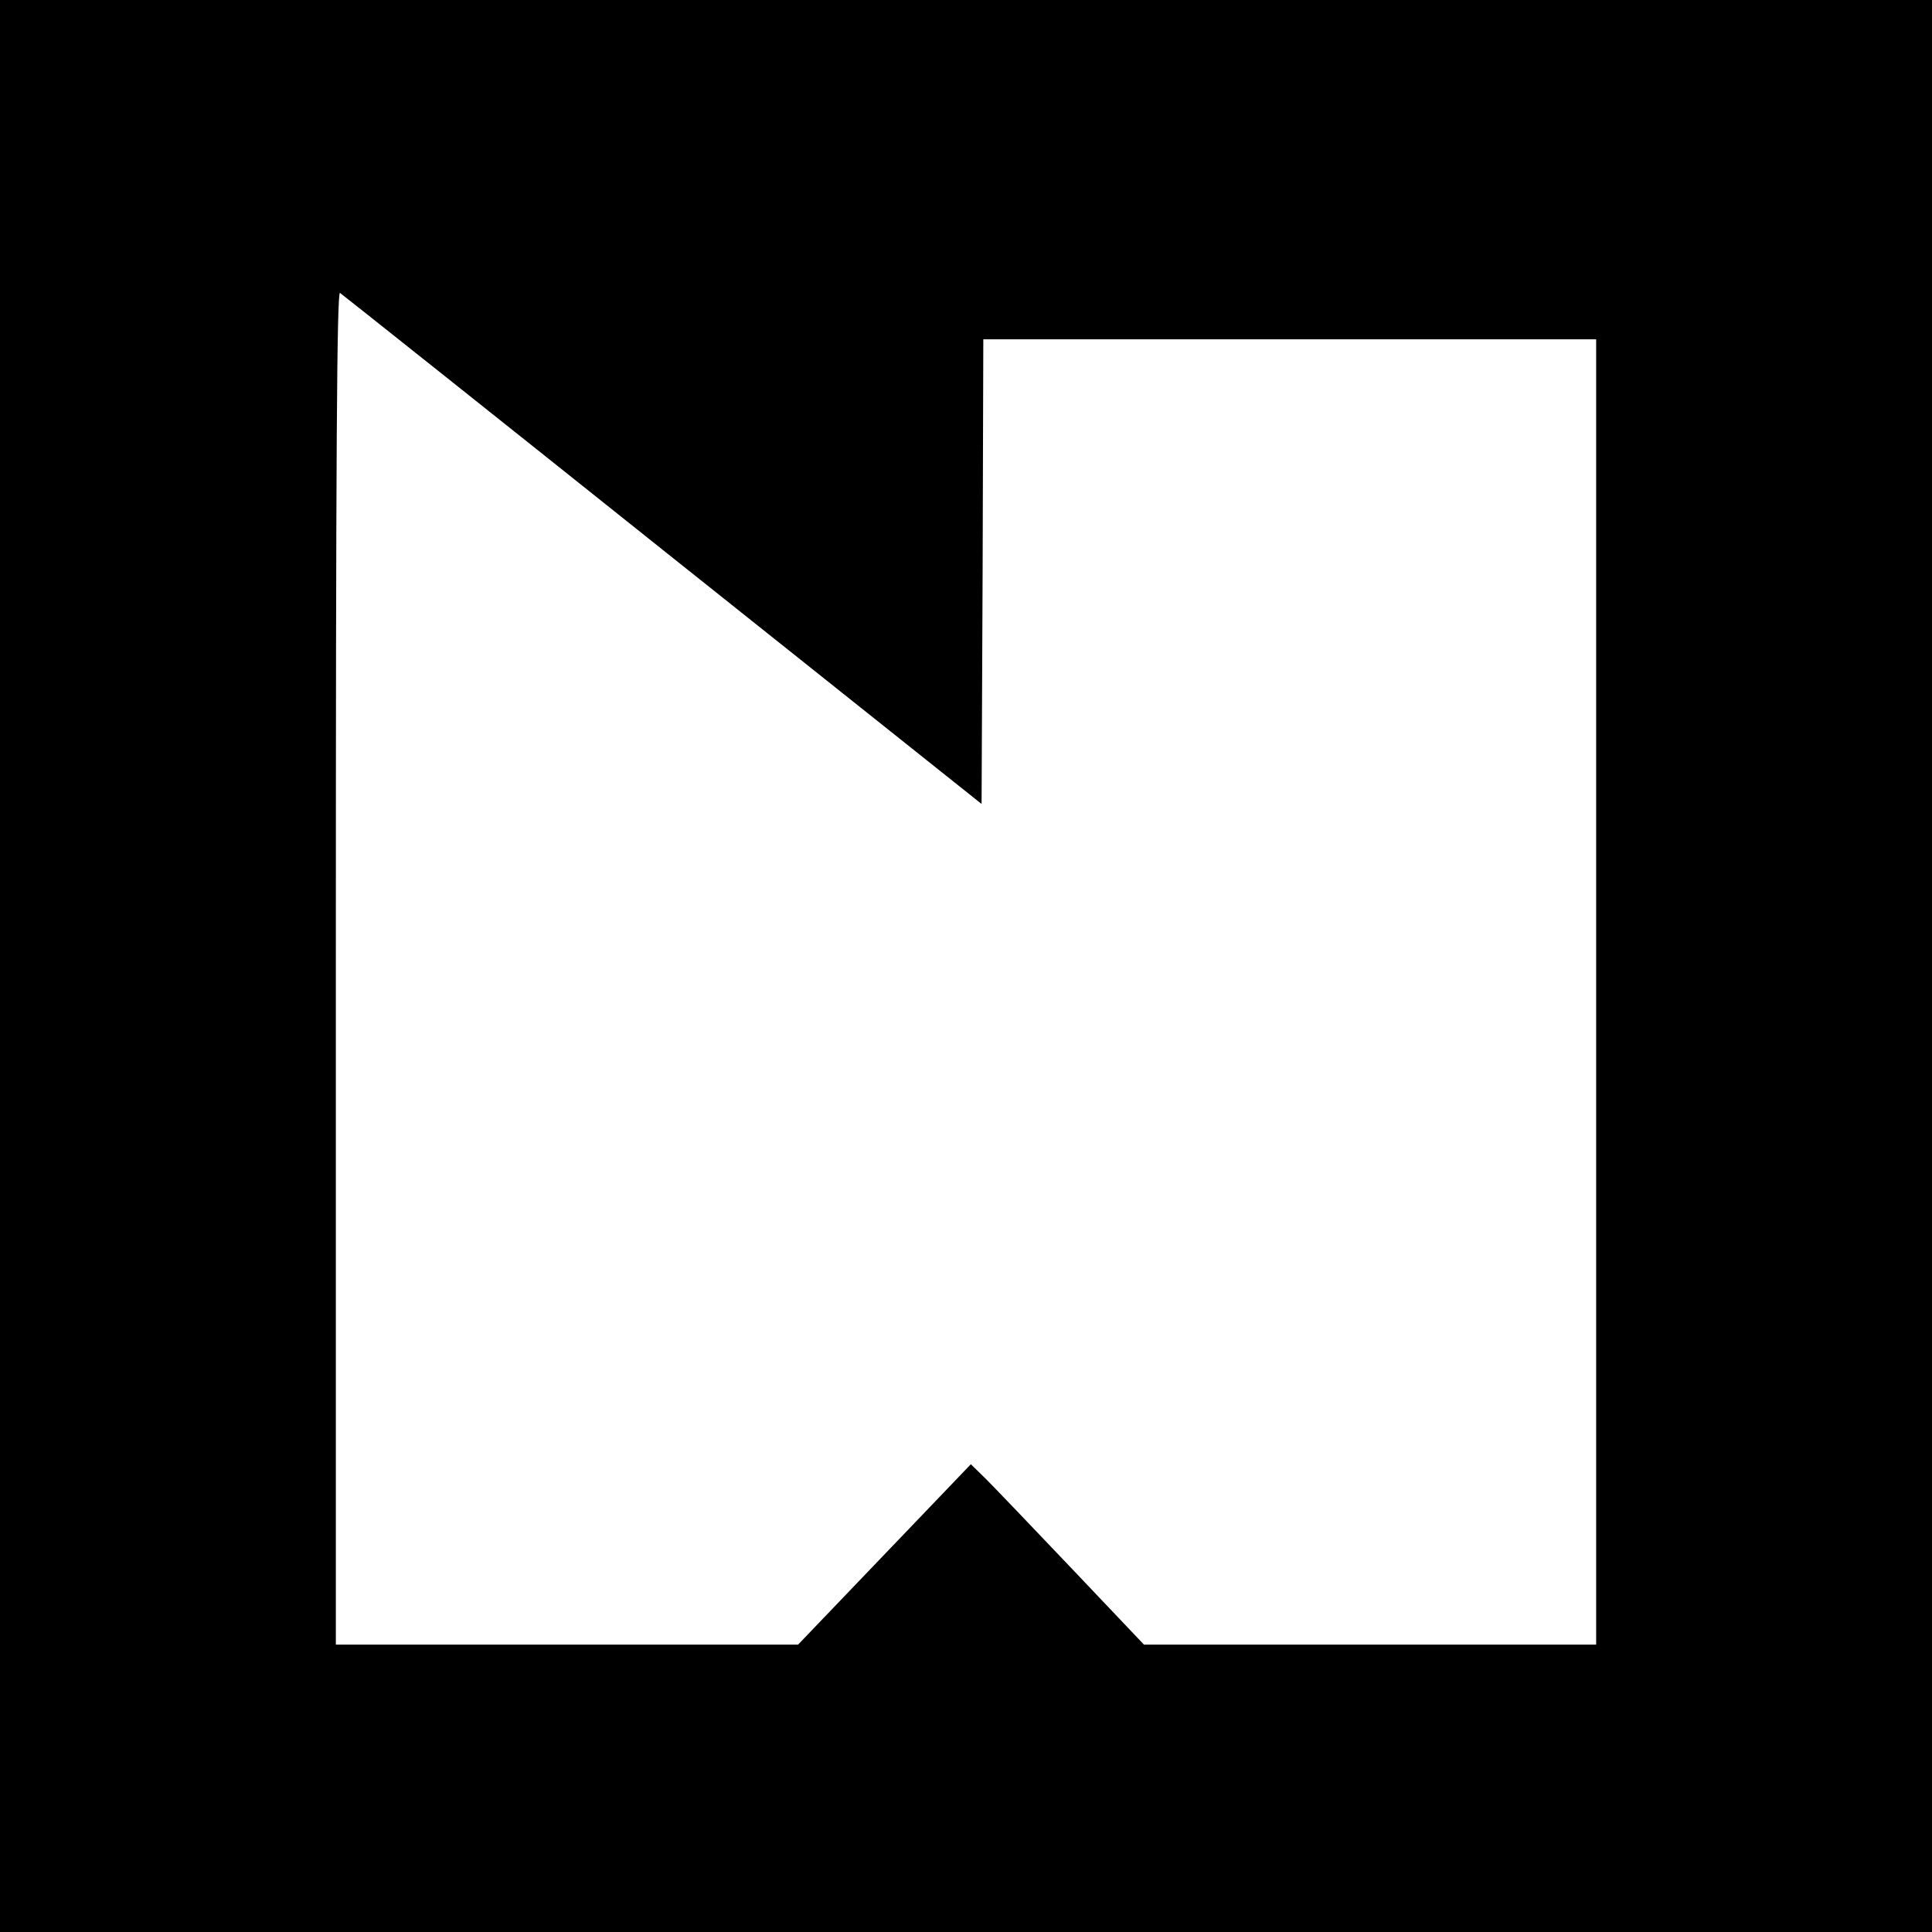
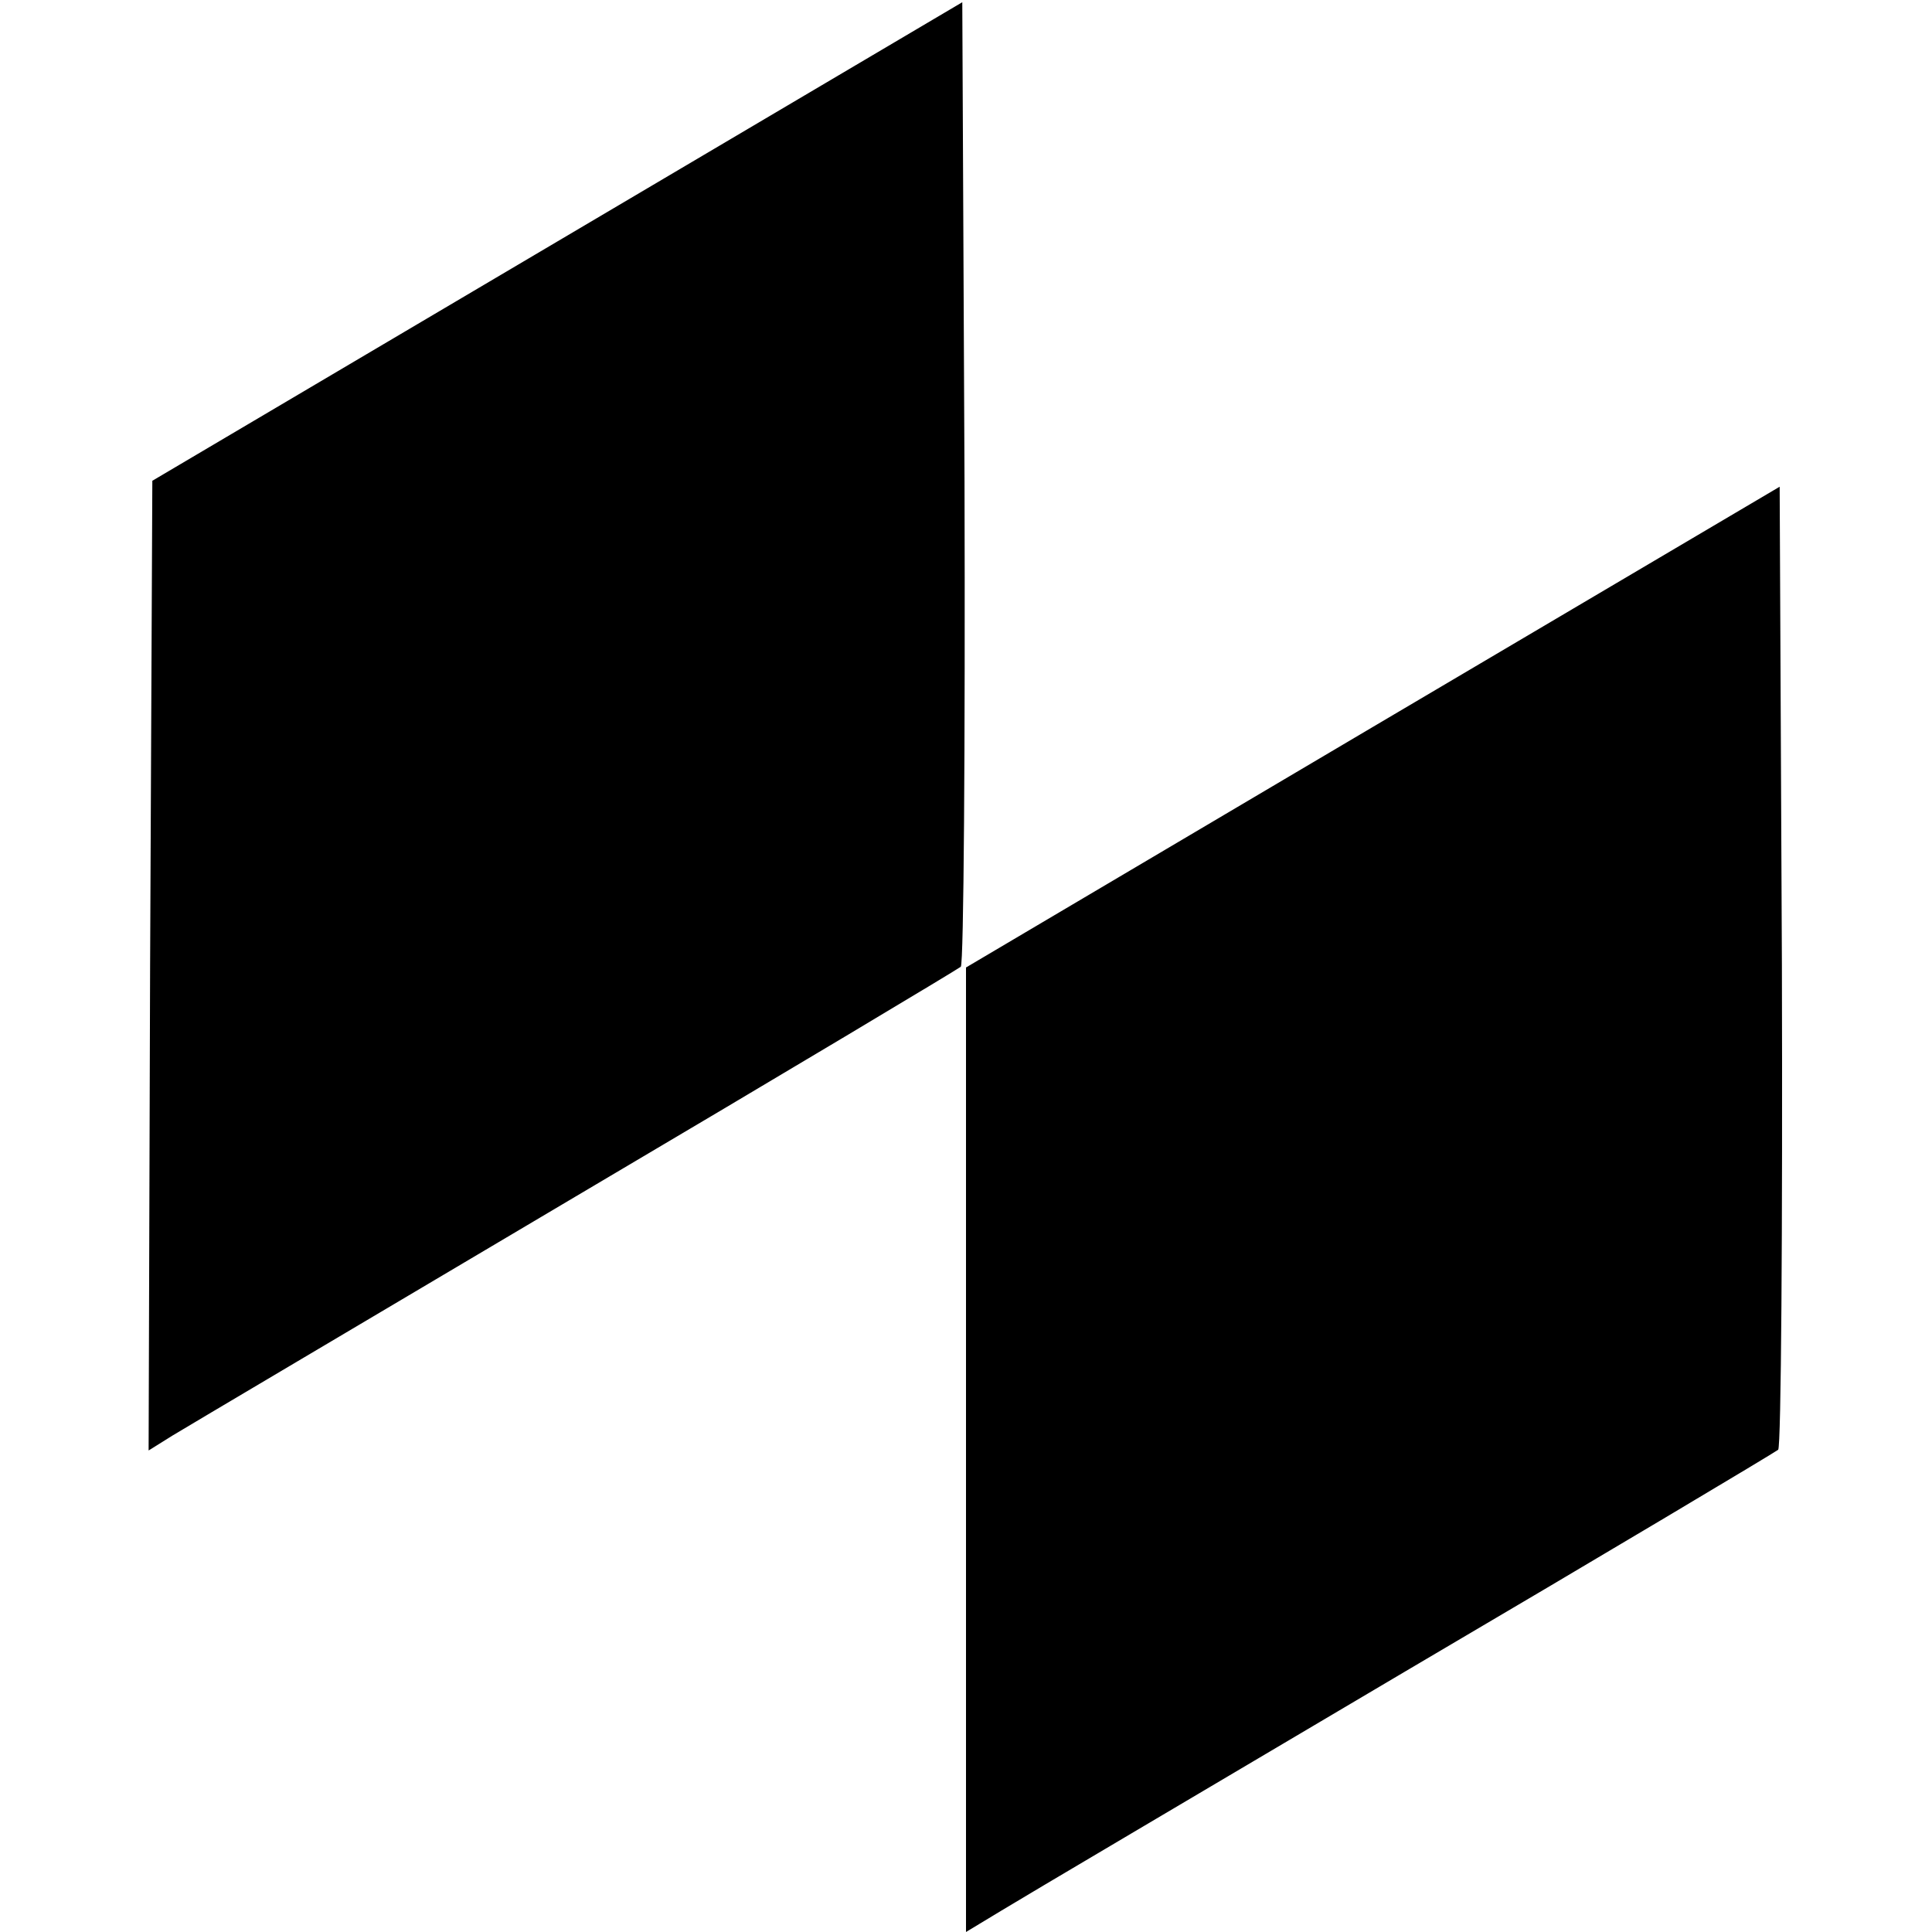
- <svg xmlns="http://www.w3.org/2000/svg" version="1.0" width="558pt" height="558pt" viewBox="0 0 558 558" preserveAspectRatio="xMidYMid meet">
-   <g transform="translate(0,558) scale(0.1,-0.1)" fill="#000000" stroke="none">
-     <path d="M0 2790 l0 -2790 2790 0 2790 0 0 2790 0 2790 -2790 0 -2790 0 0 -2790z m1914 1202 l921 -734 3 671 2 671 885 0 885 0 0 -1885 0 -1885 -653 0 -653 0 -206 217 c-114 120 -226 237 -250 261 l-44 43 -250 -261 -249 -260 -667 0 -668 0 0 1956 c0 1481 3 1953 12 1948 6 -4 426 -338 932 -742z" />
+ <svg xmlns="http://www.w3.org/2000/svg" version="1.0" width="260pt" height="260pt" viewBox="0 0 260 260" preserveAspectRatio="xMidYMid meet">
+   <g transform="translate(0,260) scale(0.1,-0.1)" fill="#000000" stroke="none">
+     <path d="M750 2275 l-545 -322 -3 -653 -2 -652 32 20 c18 11 263 156 543 322 281 166 513 305 518 309 4 4 6 298 5 653 l-3 645 -545 -322z" />
+     <path d="M1848 1622 l-548 -324 0 -649 0 -649 48 29 c26 16 270 160 542 321 272 160 498 295 503 299 4 4 6 297 5 652 l-3 644 -547 -323z" />
  </g>
</svg>
